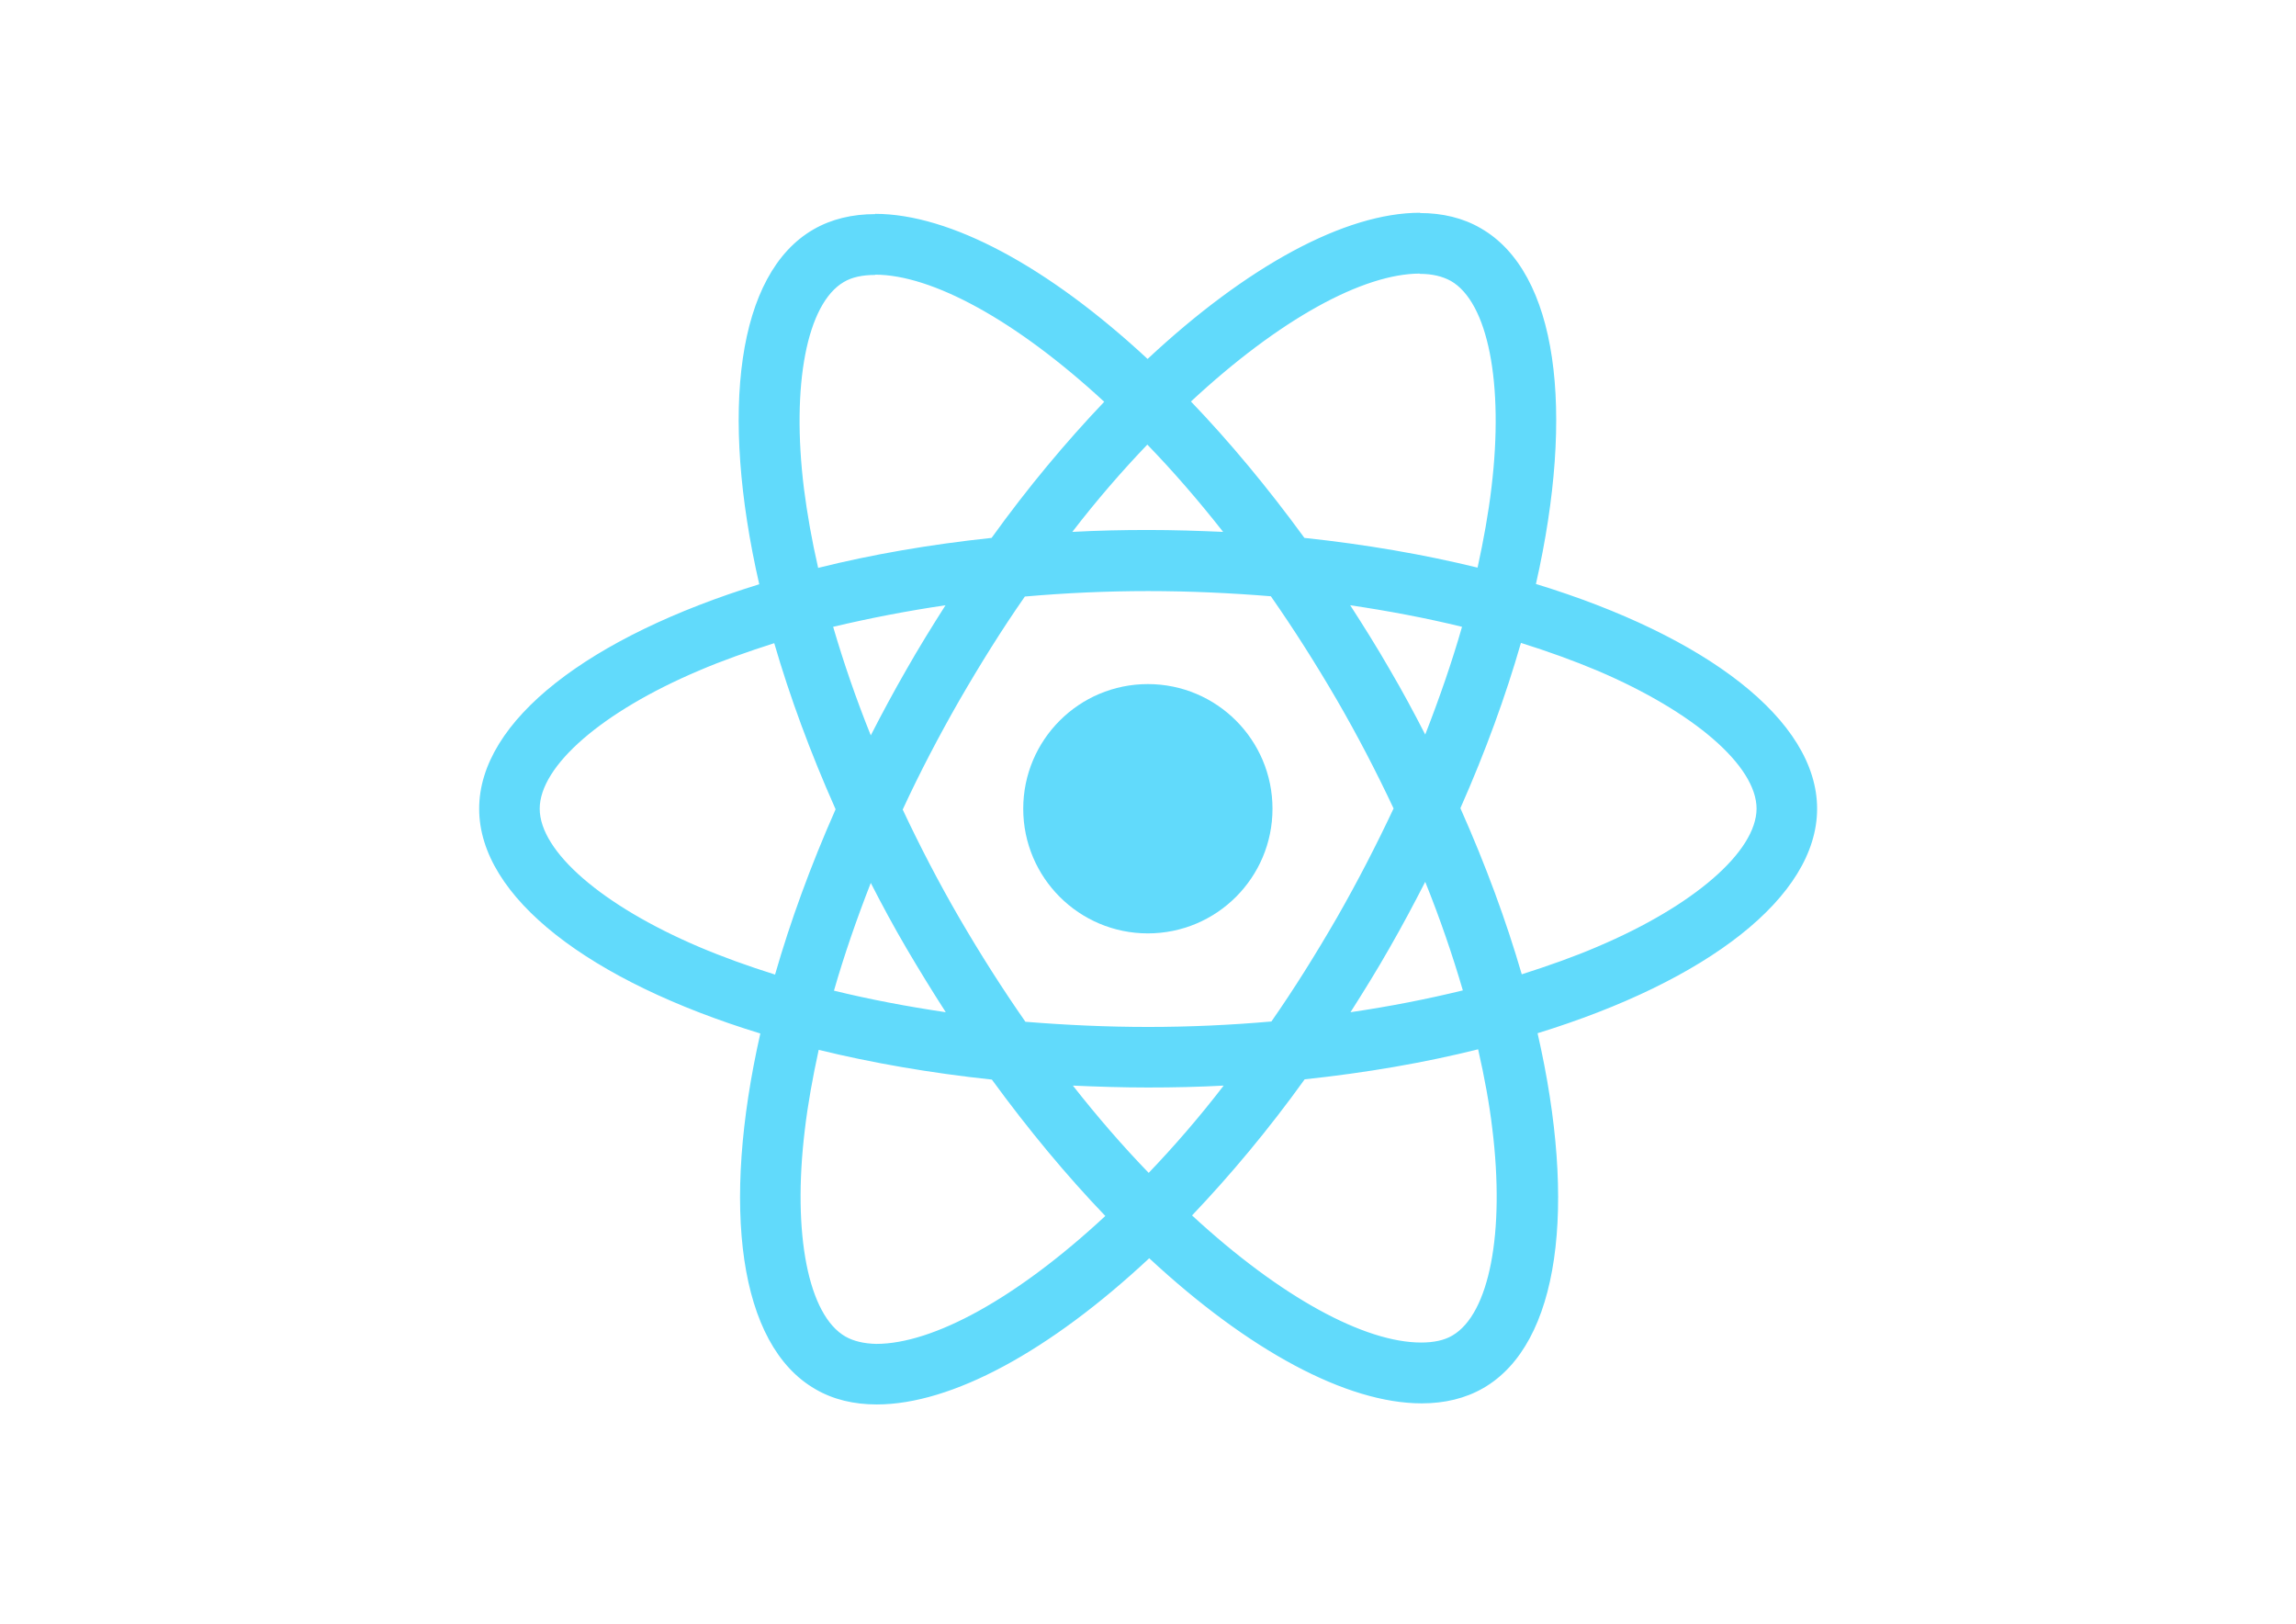
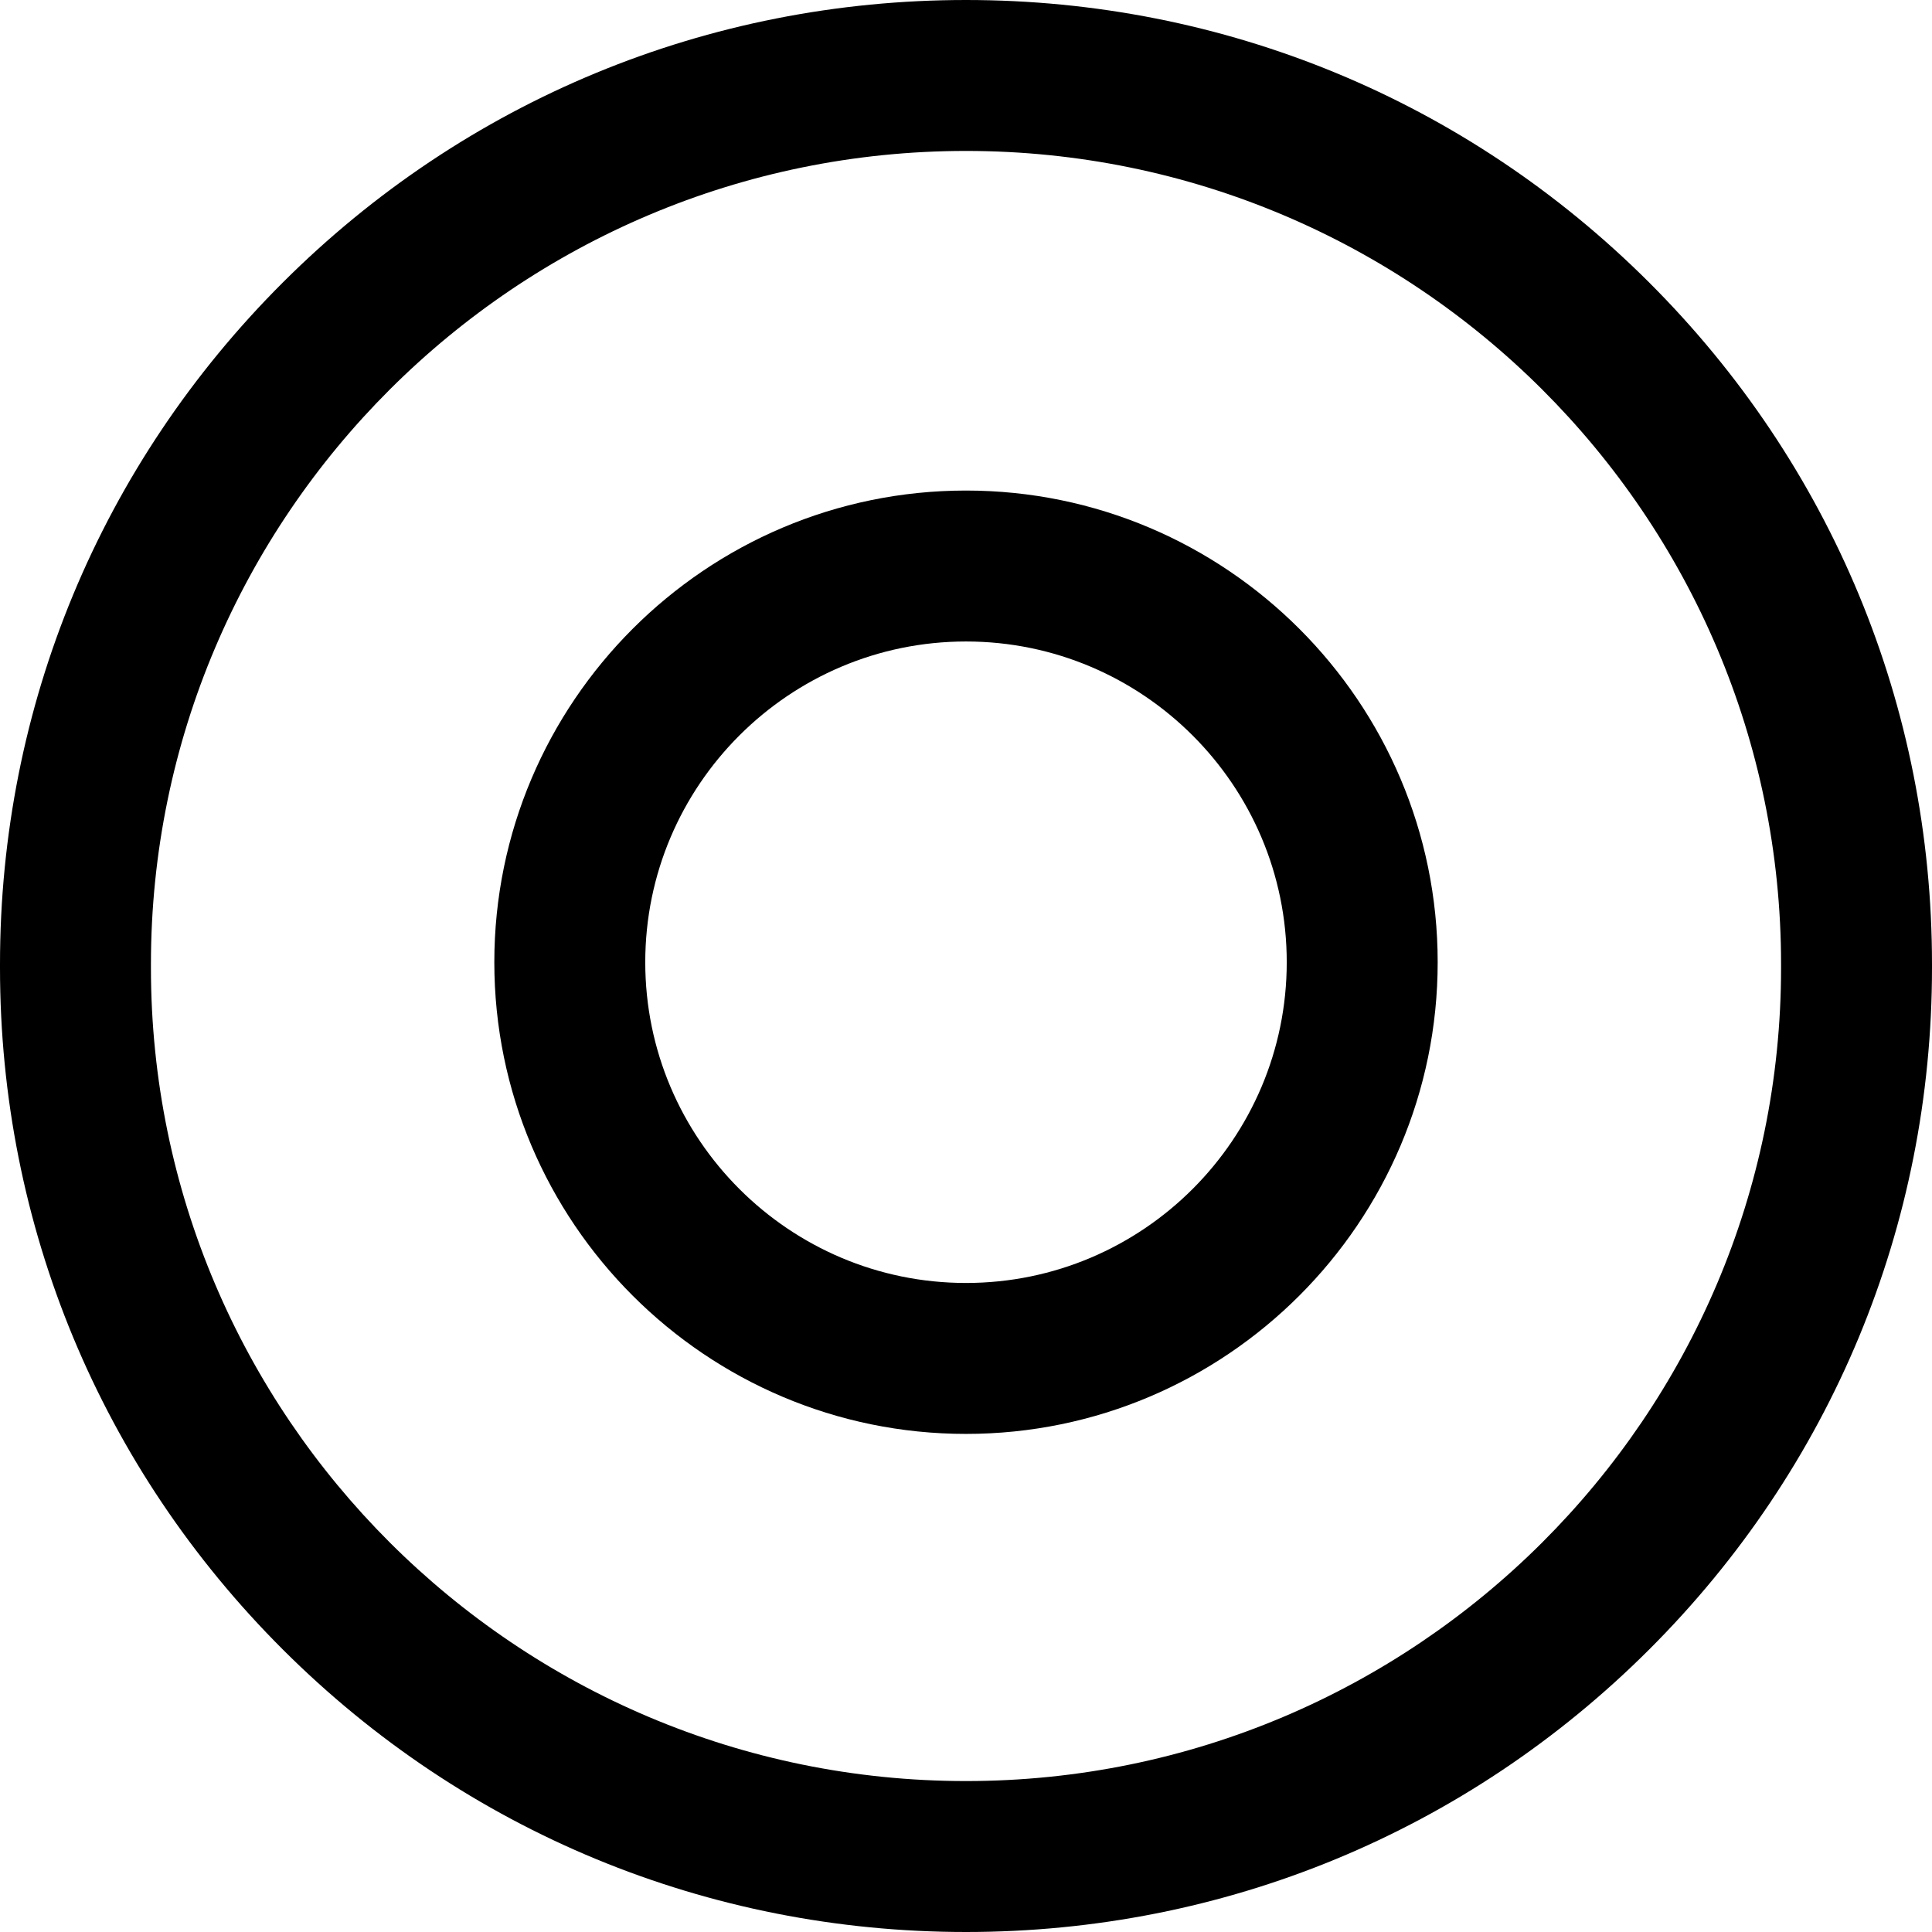
- <svg xmlns="http://www.w3.org/2000/svg" viewBox="0 0 841.9 595.3">
-   <g fill="#61DAFB">
-     <path d="M666.3 296.5c0-32.5-40.7-63.3-103.1-82.4 14.4-63.6 8-114.2-20.2-130.4-6.5-3.8-14.1-5.6-22.4-5.6v22.3c4.6 0 8.3.9 11.4 2.6 13.6 7.8 19.5 37.5 14.9 75.7-1.1 9.4-2.9 19.3-5.1 29.4-19.6-4.8-41-8.5-63.5-10.9-13.5-18.5-27.5-35.3-41.6-50 32.6-30.3 63.2-46.9 84-46.9V78c-27.5 0-63.5 19.6-99.9 53.6-36.4-33.8-72.4-53.2-99.9-53.2v22.3c20.7 0 51.4 16.5 84 46.6-14 14.7-28 31.4-41.3 49.9-22.6 2.4-44 6.1-63.6 11-2.3-10-4-19.7-5.2-29-4.7-38.2 1.1-67.9 14.6-75.8 3-1.8 6.9-2.6 11.5-2.6V78.5c-8.4 0-16 1.8-22.6 5.6-28.1 16.2-34.4 66.7-19.9 130.1-62.2 19.2-102.7 49.9-102.7 82.3 0 32.5 40.7 63.3 103.1 82.4-14.4 63.6-8 114.2 20.2 130.4 6.5 3.8 14.1 5.6 22.5 5.6 27.5 0 63.5-19.6 99.9-53.6 36.4 33.8 72.4 53.2 99.9 53.2 8.4 0 16-1.8 22.6-5.6 28.1-16.2 34.4-66.7 19.9-130.1 62-19.1 102.5-49.9 102.5-82.3zm-130.2-66.7c-3.7 12.9-8.3 26.2-13.5 39.5-4.1-8-8.4-16-13.1-24-4.6-8-9.5-15.8-14.4-23.4 14.2 2.1 27.9 4.7 41 7.9zm-45.8 106.5c-7.8 13.5-15.8 26.3-24.1 38.2-14.9 1.3-30 2-45.2 2-15.1 0-30.2-.7-45-1.9-8.3-11.9-16.4-24.6-24.2-38-7.6-13.1-14.5-26.4-20.8-39.8 6.2-13.4 13.2-26.8 20.7-39.9 7.8-13.5 15.8-26.3 24.1-38.2 14.9-1.3 30-2 45.2-2 15.1 0 30.2.7 45 1.9 8.3 11.9 16.4 24.6 24.2 38 7.6 13.1 14.5 26.4 20.8 39.8-6.3 13.4-13.2 26.8-20.7 39.9zm32.3-13c5.4 13.4 10 26.8 13.8 39.8-13.1 3.2-26.9 5.9-41.2 8 4.9-7.7 9.8-15.6 14.4-23.7 4.6-8 8.9-16.1 13-24.1zM421.2 430c-9.3-9.6-18.6-20.3-27.8-32 9 .4 18.2.7 27.5.7 9.4 0 18.7-.2 27.8-.7-9 11.7-18.3 22.4-27.5 32zm-74.4-58.9c-14.2-2.1-27.9-4.7-41-7.9 3.7-12.9 8.3-26.2 13.5-39.5 4.1 8 8.4 16 13.1 24 4.7 8 9.5 15.8 14.4 23.4zM420.7 163c9.3 9.6 18.6 20.3 27.8 32-9-.4-18.2-.7-27.5-.7-9.4 0-18.7.2-27.8.7 9-11.7 18.3-22.4 27.5-32zm-74 58.9c-4.9 7.7-9.8 15.6-14.4 23.7-4.6 8-8.9 16-13 24-5.4-13.4-10-26.8-13.8-39.8 13.1-3.1 26.9-5.8 41.2-7.9zm-90.5 125.2c-35.4-15.1-58.3-34.9-58.3-50.6 0-15.7 22.9-35.6 58.3-50.6 8.6-3.7 18-7 27.7-10.1 5.7 19.6 13.2 40 22.5 60.9-9.2 20.8-16.6 41.1-22.2 60.6-9.9-3.1-19.3-6.5-28-10.2zM310 490c-13.6-7.8-19.5-37.5-14.9-75.7 1.1-9.4 2.9-19.3 5.1-29.4 19.6 4.8 41 8.5 63.5 10.9 13.5 18.5 27.5 35.3 41.6 50-32.6 30.3-63.2 46.9-84 46.9-4.5-.1-8.3-1-11.3-2.7zm237.2-76.2c4.7 38.2-1.1 67.9-14.6 75.8-3 1.8-6.9 2.6-11.5 2.6-20.7 0-51.4-16.5-84-46.6 14-14.7 28-31.4 41.3-49.9 22.6-2.4 44-6.1 63.6-11 2.3 10.1 4.1 19.8 5.2 29.1zm38.5-66.7c-8.6 3.7-18 7-27.7 10.1-5.7-19.6-13.2-40-22.5-60.9 9.2-20.8 16.6-41.1 22.2-60.6 9.9 3.1 19.3 6.5 28.1 10.2 35.4 15.1 58.3 34.9 58.3 50.6-.1 15.7-23 35.6-58.4 50.6zM320.8 78.4z" />
-     <circle cx="420.9" cy="296.5" r="45.7" />
-     <path d="M520.5 78.1z" />
+ <svg xmlns="http://www.w3.org/2000/svg" version="1.1" id="Capa_1" x="0px" y="0px" viewBox="0 0 512 512" style="enable-background:new 0 0 512 512;" xml:space="preserve">
+   <g>
+     <g>
+       <g>
+         <path d="M437.004,74.819C388.654,26.571,324.372,0,256,0S123.346,26.571,74.996,74.819C26.634,123.079,0,187.246,0,255.501v0.998     c0,68.255,26.634,132.422,74.996,180.682C123.346,485.429,187.628,512,256,512s132.654-26.571,181.004-74.819     C485.366,388.921,512,324.754,512,256.499v-0.998C512,187.246,485.366,123.079,437.004,74.819z M472,256.499     C472,375.327,375.103,472,256,472S40,375.327,40,256.499v-0.998C40,136.673,136.897,40,256,40s216,96.673,216,215.501V256.499z" />
+         <path d="M256,130c-68.925,0-125,56.075-125,125s56.075,125,125,125s125-56.075,125-125S324.925,130,256,130z M256,340     c-46.869,0-85-38.131-85-85s38.131-85,85-85s85,38.131,85,85C341,301.869,302.869,340,256,340z" />
+       </g>
+     </g>
  </g>
+   <g>
+ </g>
+   <g>
+ </g>
+   <g>
+ </g>
+   <g>
+ </g>
+   <g>
+ </g>
+   <g>
+ </g>
+   <g>
+ </g>
+   <g>
+ </g>
+   <g>
+ </g>
+   <g>
+ </g>
+   <g>
+ </g>
+   <g>
+ </g>
+   <g>
+ </g>
+   <g>
+ </g>
+   <g>
+ </g>
</svg>
